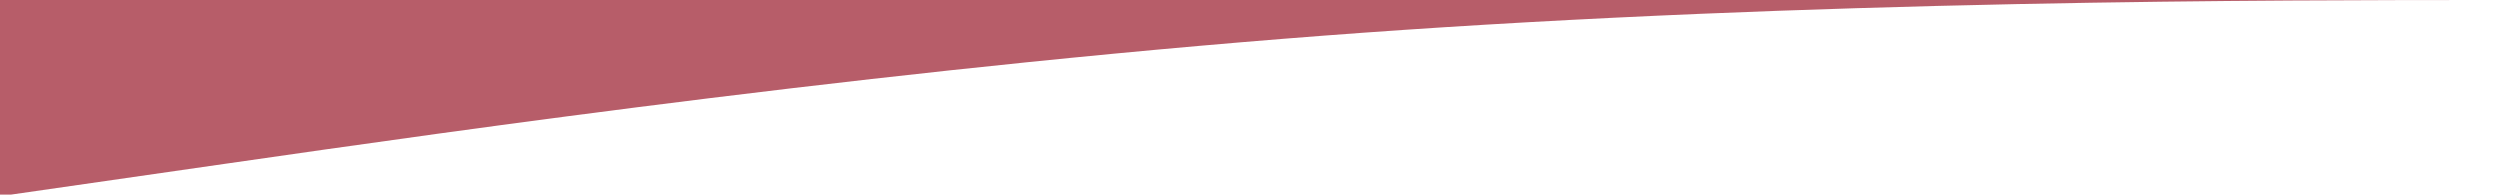
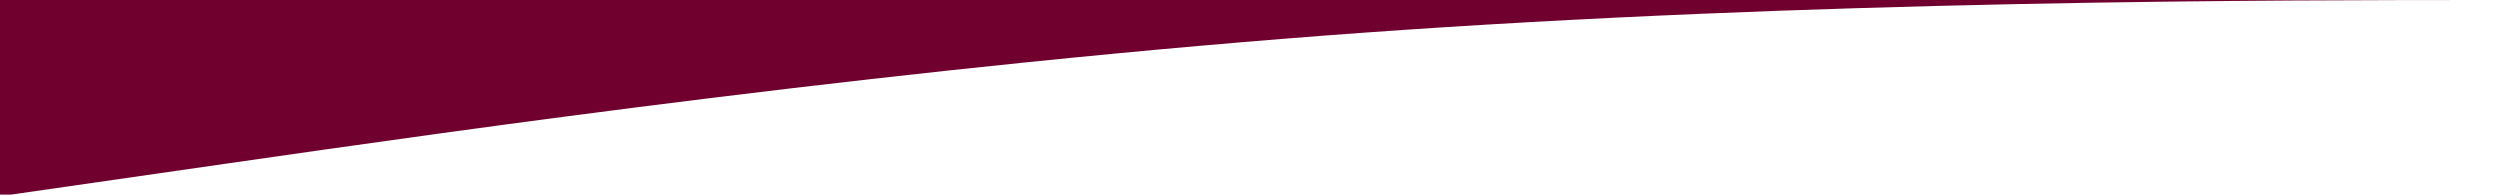
<svg xmlns="http://www.w3.org/2000/svg" width="1760" height="137" viewBox="0 0 1760 137">
-   <path id="Intersection_1" data-name="Intersection 1" d="M0,229V92H1760c-79.643,0-200,0-340,2.877-76.928,1.581-151.788,3.881-222.5,6.834-83.068,3.47-162.975,7.947-237.5,13.308S805.568,127.4,722.5,135.881c-70.7,7.219-145.562,15.69-222.5,25.178-140.009,17.266-260.347,34.579-339.977,46.036l-.023,0L7.77,229Z" transform="translate(0 -92)" fill="#b75d69" />
+   <path id="Intersection_1" data-name="Intersection 1" d="M0,229V92H1760c-79.643,0-200,0-340,2.877-76.928,1.581-151.788,3.881-222.5,6.834-83.068,3.47-162.975,7.947-237.5,13.308S805.568,127.4,722.5,135.881c-70.7,7.219-145.562,15.69-222.5,25.178-140.009,17.266-260.347,34.579-339.977,46.036l-.023,0L7.77,229Z" transform="translate(0 -92)" fill="#70002d" />
</svg>
